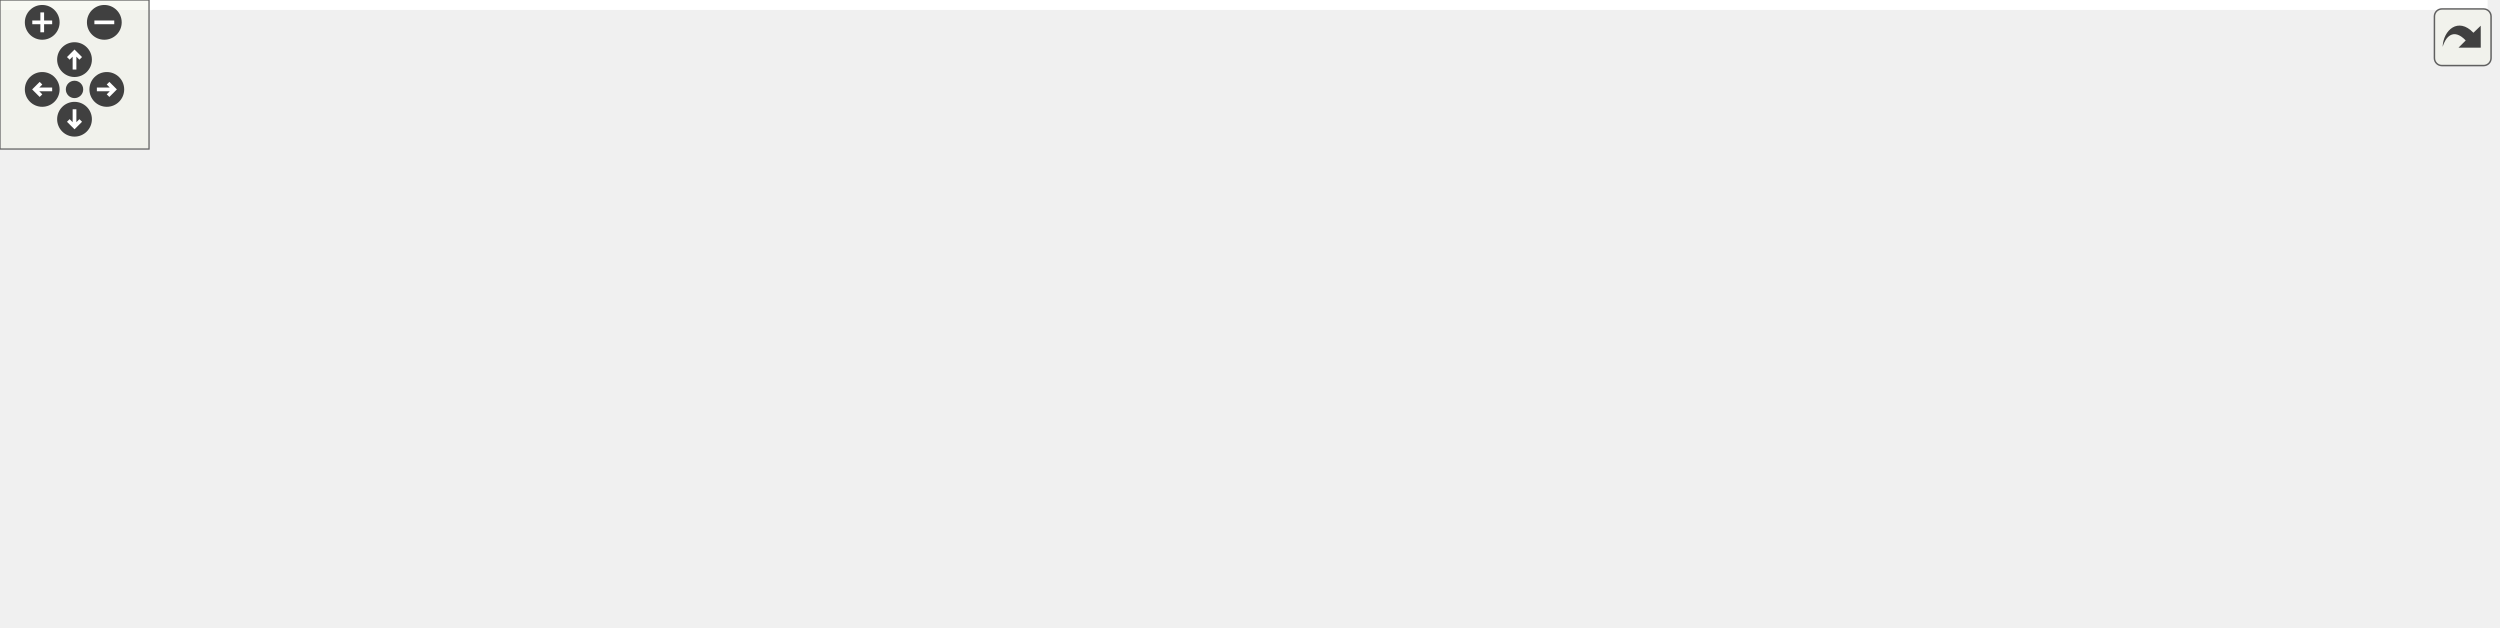
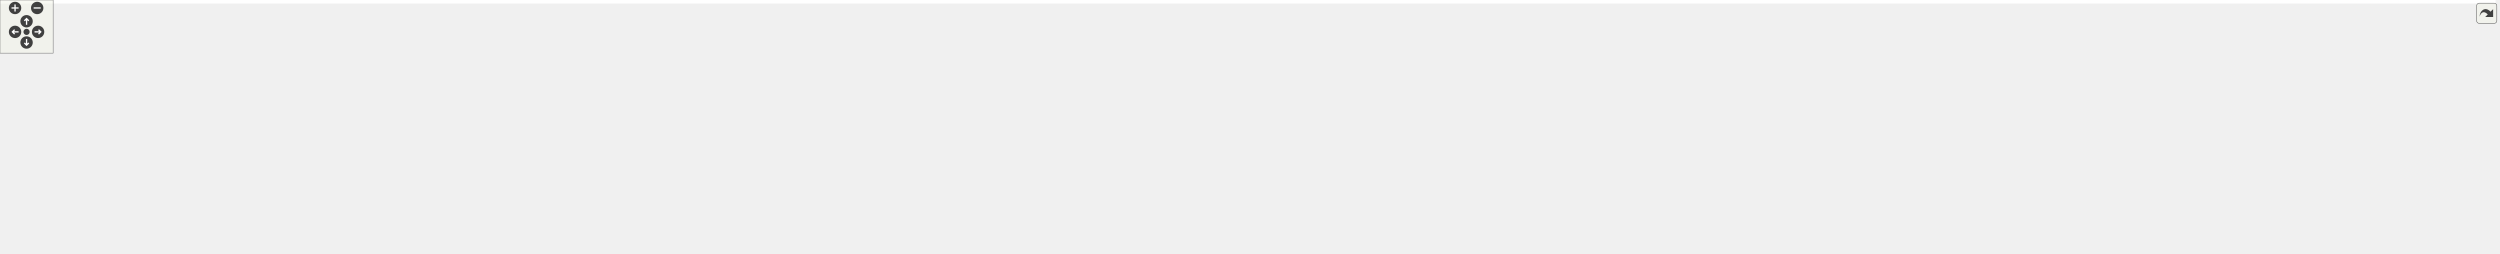
<svg xmlns="http://www.w3.org/2000/svg" xmlns:xlink="http://www.w3.org/1999/xlink" id="main" version="1.1" xml:space="preserve">
  <style type="text/css">
.edge:hover path { stroke: red; }
.edge:hover polygon { stroke: red; fill: red; }
</style>
  <defs>
    <circle id="rim" cx="0" cy="0" r="7" />
    <circle id="rim2" cx="0" cy="0" r="3.5" />
    <g id="zoomPlus">
      <use xlink:href="#rim" fill="#404040">
        <set attributeName="fill" to="#808080" begin="zoomplus.mouseover" end="zoomplus.mouseout" />
      </use>
      <path d="M-4,0h8M0,-4v8" fill="none" stroke="white" stroke-width="1.5" pointer-events="none" />
    </g>
    <g id="zoomMin">
      <use xlink:href="#rim" fill="#404040">
        <set attributeName="fill" to="#808080" begin="zoomminus.mouseover" end="zoomminus.mouseout" />
      </use>
      <path d="M-4,0h8" fill="none" stroke="white" stroke-width="1.5" pointer-events="none" />
    </g>
    <g id="dirArrow">
      <path fill="none" stroke="white" stroke-width="1.5" d="M0,-3.0v7 M-2.5,-0.5L0,-3.0L2.5,-0.5" />
    </g>
    <g id="resetDef">
      <use xlink:href="#rim2" fill="#404040">
        <set attributeName="fill" to="#808080" begin="reset.mouseover" end="reset.mouseout" />
      </use>
    </g>
  </defs>
  <svg id="graph" class="graph">
    <g id="viewport">
-       <polygon fill="white" stroke="transparent" points="-4,4 -4,-192 1001.5,-192 1001.5,4 -4,4" />
+       <polygon fill="white" stroke="transparent" points="-4,4 -4,-225 2818,-225 2818,4 -4,4" />
      <g id="node1" class="node">
        <g id="a_node1">
          <a xlink:title="Définition de la classe LoggerFactory.">
-             <polygon fill="#bfbfbf" stroke="black" points="318,-168.5 318,-187.5 503,-187.5 503,-168.5 318,-168.5" />
-             <text text-anchor="middle" x="410.5" y="-175.5" font-family="Helvetica,sans-Serif" font-size="10.00">src/common/log/LoggerFactory.hpp</text>
+             <polygon fill="#bfbfbf" stroke="black" points="642,-201.5 642,-220.5 827,-220.5 827,-201.5 642,-201.5" />
+             <text text-anchor="middle" x="734.5" y="-208.5" font-family="Helvetica,sans-Serif" font-size="10.00">src/common/log/LoggerFactory.hpp</text>
          </a>
        </g>
      </g>
      <g id="node2" class="node">
        <g id="a_node2">
+           <a xlink:href="TelemetryAppender_8hpp.html" target="_top" xlink:title="Définition de la classe TelemetryAppender.">
+             <polygon fill="white" stroke="black" points="0,-134.5 0,-164.5 143,-164.5 143,-134.5 0,-134.5" />
+             <text text-anchor="start" x="8" y="-152.5" font-family="Helvetica,sans-Serif" font-size="10.00">src/common/log/appender</text>
+             <text text-anchor="middle" x="71.5" y="-141.5" font-family="Helvetica,sans-Serif" font-size="10.00">/TelemetryAppender.hpp</text>
+           </a>
+         </g>
+       </g>
+       <g id="edge1" class="edge">
+         <path fill="none" stroke="midnightblue" d="M631.81,-205.26C515.09,-199.13 319.04,-186.59 151.5,-165 148.84,-164.66 146.13,-164.29 143.4,-163.89" />
+         <polygon fill="midnightblue" stroke="midnightblue" points="631.64,-208.75 641.81,-205.78 632.01,-201.76 631.64,-208.75" />
+       </g>
+       <g id="node4" class="node">
+         <g id="a_node4">
          <a xlink:href="LoggerFactory_8cpp.html" target="_top" xlink:title="Implémentation de la classe LoggerFactory.">
-             <polygon fill="white" stroke="black" points="0,-112.5 0,-131.5 185,-131.5 185,-112.5 0,-112.5" />
-             <text text-anchor="middle" x="92.5" y="-119.5" font-family="Helvetica,sans-Serif" font-size="10.00">src/common/log/LoggerFactory.cpp</text>
-           </a>
-         </g>
-       </g>
-       <g id="edge1" class="edge">
-         <path fill="none" stroke="midnightblue" d="M350.01,-166.73C289.91,-156.52 198.84,-141.06 142.65,-131.52" />
-         <polygon fill="midnightblue" stroke="midnightblue" points="349.67,-170.22 360.11,-168.44 350.84,-163.32 349.67,-170.22" />
+             <polygon fill="white" stroke="black" points="161,-140 161,-159 346,-159 346,-140 161,-140" />
+             <text text-anchor="middle" x="253.5" y="-147" font-family="Helvetica,sans-Serif" font-size="10.00">src/common/log/LoggerFactory.cpp</text>
+           </a>
+         </g>
+       </g>
+       <g id="edge3" class="edge">
+         <path fill="none" stroke="midnightblue" d="M647.5,-200.32C570.43,-191.59 454.89,-178.15 354.5,-165 340.45,-163.16 325.32,-161.05 311.15,-159.03" />
+         <polygon fill="midnightblue" stroke="midnightblue" points="647.32,-203.82 657.65,-201.46 648.1,-196.86 647.32,-203.82" />
+       </g>
+       <g id="node5" class="node">
+         <g id="a_node5">
+           <a xlink:href="SvgWriter_8cpp.html" target="_top" xlink:title="Implémentation de la classe SvgWriter.">
+             <polygon fill="white" stroke="black" points="364,-140 364,-159 529,-159 529,-140 364,-140" />
+             <text text-anchor="middle" x="446.5" y="-147" font-family="Helvetica,sans-Serif" font-size="10.00">src/common/log/SvgWriter.cpp</text>
+           </a>
+         </g>
+       </g>
+       <g id="edge4" class="edge">
+         <path fill="none" stroke="midnightblue" d="M683.2,-199.4C627.37,-187.87 539.19,-169.65 487.69,-159.01" />
+         <polygon fill="midnightblue" stroke="midnightblue" points="682.74,-202.88 693.24,-201.48 684.15,-196.02 682.74,-202.88" />
+       </g>
+       <g id="node6" class="node">
+         <g id="a_node6">
+           <a xlink:href="FileAppenderTest_8cpp.html" target="_top" xlink:title="Implémentation des tests de la classe logs::FileAppender.">
+             <polygon fill="white" stroke="black" points="530.5,-0.5 530.5,-30.5 678.5,-30.5 678.5,-0.5 530.5,-0.5" />
+             <text text-anchor="start" x="538.5" y="-18.5" font-family="Helvetica,sans-Serif" font-size="10.00">test/common/FileAppender</text>
+             <text text-anchor="middle" x="604.5" y="-7.5" font-family="Helvetica,sans-Serif" font-size="10.00">Test.cpp</text>
+           </a>
+         </g>
+       </g>
+       <g id="edge5" class="edge">
+         <path fill="none" stroke="midnightblue" d="M669.31,-199.55C631.07,-191.95 588.06,-180.31 576.5,-165 545.68,-124.17 578.06,-59.38 595.24,-30.82" />
+         <polygon fill="midnightblue" stroke="midnightblue" points="668.94,-203.05 679.42,-201.5 670.26,-196.17 668.94,-203.05" />
+       </g>
+       <g id="node7" class="node">
+         <g id="a_node7">
+           <a xlink:href="LoggerInitialize_8cpp.html" target="_top" xlink:title="Initialisation du système de Log pour les tests unitaires.">
+             <polygon fill="white" stroke="black" points="586,-140 586,-159 765,-159 765,-140 586,-140" />
+             <text text-anchor="middle" x="675.5" y="-147" font-family="Helvetica,sans-Serif" font-size="10.00">test/common/LoggerInitialize.cpp</text>
+           </a>
+         </g>
+       </g>
+       <g id="edge6" class="edge">
+         <path fill="none" stroke="midnightblue" d="M718.96,-194.32C707.75,-183.02 693.04,-168.19 683.94,-159.01" />
+         <polygon fill="midnightblue" stroke="midnightblue" points="716.52,-196.84 726.05,-201.48 721.49,-191.91 716.52,-196.84" />
+       </g>
+       <g id="node8" class="node">
+         <g id="a_node8">
+           <a xlink:href="LoggerTest_8cpp.html" target="_top" xlink:title="Implémentation des tests de la classe logs::Logger.">
+             <polygon fill="white" stroke="black" points="884,-6 884,-25 1041,-25 1041,-6 884,-6" />
+             <text text-anchor="middle" x="962.5" y="-13" font-family="Helvetica,sans-Serif" font-size="10.00">test/common/LoggerTest.cpp</text>
+           </a>
+         </g>
+       </g>
+       <g id="edge7" class="edge">
+         <path fill="none" stroke="midnightblue" d="M750.46,-193.94C758.06,-185.74 766.91,-175.33 773.5,-165 799.19,-124.75 782.31,-99.26 817.5,-67 841.96,-44.57 876.93,-32.02 906.39,-25.03" />
+         <polygon fill="midnightblue" stroke="midnightblue" points="747.79,-191.67 743.41,-201.32 752.85,-196.51 747.79,-191.67" />
+       </g>
+       <g id="node9" class="node">
+         <g id="a_node9">
+           <a xlink:href="SvgAppenderTest_8cpp.html" target="_top" xlink:title="Implémentation des tests de la classe logs::SvgAppender.">
+             <polygon fill="white" stroke="black" points="1153.5,-6 1153.5,-25 1341.5,-25 1341.5,-6 1153.5,-6" />
+             <text text-anchor="middle" x="1247.5" y="-13" font-family="Helvetica,sans-Serif" font-size="10.00">test/common/SvgAppenderTest.cpp</text>
+           </a>
+         </g>
+       </g>
+       <g id="edge8" class="edge">
+         <path fill="none" stroke="midnightblue" d="M757.76,-195.85C769.7,-187.81 783.93,-176.98 794.5,-165 827.7,-127.39 808.79,-94.87 850.5,-67 875.2,-50.5 1044.03,-33.51 1153.43,-24.05" />
+         <polygon fill="midnightblue" stroke="midnightblue" points="755.65,-193.04 749.16,-201.42 759.46,-198.92 755.65,-193.04" />
+       </g>
+       <g id="node10" class="node">
+         <g id="a_node10">
+           <a xlink:href="UnitTest_8cpp.html" target="_top" xlink:title="Implémentation de la classe DevUnitTest.">
+             <polygon fill="white" stroke="black" points="860,-73 860,-92 985,-92 985,-73 860,-73" />
+             <text text-anchor="middle" x="922.5" y="-80" font-family="Helvetica,sans-Serif" font-size="10.00">test/suite/UnitTest.cpp</text>
+           </a>
+         </g>
+       </g>
+       <g id="edge9" class="edge">
+         <path fill="none" stroke="midnightblue" d="M775.16,-198.21C797.13,-190.72 824.06,-179.65 845.5,-165 876.36,-143.91 904.24,-108.61 916.25,-92.28" />
+         <polygon fill="midnightblue" stroke="midnightblue" points="773.86,-194.95 765.45,-201.4 776.04,-201.6 773.86,-194.95" />
+       </g>
+       <g id="node11" class="node">
+         <g id="a_node11">
+           <a xlink:href="UnitTest_8hpp.html" target="_top" xlink:title="Définition de la classe DevUnitTest.">
+             <polygon fill="white" stroke="black" points="1659.5,-140 1659.5,-159 1785.5,-159 1785.5,-140 1659.5,-140" />
+             <text text-anchor="middle" x="1722.5" y="-147" font-family="Helvetica,sans-Serif" font-size="10.00">test/suite/UnitTest.hpp</text>
+           </a>
+         </g>
+       </g>
+       <g id="edge10" class="edge">
+         <path fill="none" stroke="midnightblue" d="M837.13,-203.82C1041.3,-191.52 1493.01,-164.32 1659.38,-154.3" />
+         <polygon fill="midnightblue" stroke="midnightblue" points="836.78,-200.33 827,-204.43 837.2,-207.32 836.78,-200.33" />
+       </g>
+       <g id="node28" class="node">
+         <g id="a_node28">
+           <a xlink:href="UnitTestSuite_8hpp.html" target="_top" xlink:title="Définition de la classe UnitTestSuite.">
+             <polygon fill="white" stroke="black" points="2663,-73 2663,-92 2814,-92 2814,-73 2663,-73" />
+             <text text-anchor="middle" x="2738.5" y="-80" font-family="Helvetica,sans-Serif" font-size="10.00">test/suite/UnitTestSuite.hpp</text>
+           </a>
+         </g>
+       </g>
+       <g id="edge42" class="edge">
+         <path fill="none" stroke="midnightblue" d="M837.26,-208.7C1125.09,-204.06 1963.29,-183.61 2653.5,-98 2666.42,-96.4 2680.38,-94.21 2693.18,-92.02" />
+         <polygon fill="midnightblue" stroke="midnightblue" points="837.2,-205.2 827.26,-208.86 837.31,-212.2 837.2,-205.2" />
      </g>
      <g id="node3" class="node">
        <g id="a_node3">
-           <a xlink:href="LoggerInitialize_8cpp.html" target="_top" xlink:title="Initialisation du système de Log pour les tests unitaires.">
-             <polygon fill="white" stroke="black" points="203,-112.5 203,-131.5 382,-131.5 382,-112.5 203,-112.5" />
-             <text text-anchor="middle" x="292.5" y="-119.5" font-family="Helvetica,sans-Serif" font-size="10.00">test/common/LoggerInitialize.cpp</text>
+           <a xlink:href="TelemetryAppender_8cpp.html" target="_top" xlink:title="Implémentation de la classe TelemetryAppender.">
+             <polygon fill="white" stroke="black" points="0,-67.5 0,-97.5 143,-97.5 143,-67.5 0,-67.5" />
+             <text text-anchor="start" x="8" y="-85.5" font-family="Helvetica,sans-Serif" font-size="10.00">src/common/log/appender</text>
+             <text text-anchor="middle" x="71.5" y="-74.5" font-family="Helvetica,sans-Serif" font-size="10.00">/TelemetryAppender.cpp</text>
          </a>
        </g>
      </g>
      <g id="edge2" class="edge">
-         <path fill="none" stroke="midnightblue" d="M382.6,-164.23C360.53,-154.13 330.32,-140.31 311.11,-131.52" />
-         <polygon fill="midnightblue" stroke="midnightblue" points="381.25,-167.46 391.8,-168.44 384.17,-161.1 381.25,-167.46" />
-       </g>
-       <g id="node4" class="node">
-         <g id="a_node4">
-           <a xlink:href="UnitTest_8cpp.html" target="_top" xlink:title="Implémentation de la classe DevUnitTest.">
-             <polygon fill="white" stroke="black" points="74,-56.5 74,-75.5 199,-75.5 199,-56.5 74,-56.5" />
-             <text text-anchor="middle" x="136.5" y="-63.5" font-family="Helvetica,sans-Serif" font-size="10.00">test/suite/UnitTest.cpp</text>
-           </a>
-         </g>
-       </g>
-       <g id="edge3" class="edge">
-         <path fill="none" stroke="midnightblue" d="M409.82,-158.3C408.25,-143.55 403.61,-123.59 390.5,-112 383.12,-105.48 265.83,-86.65 193.25,-75.53" />
-         <polygon fill="midnightblue" stroke="midnightblue" points="406.34,-158.61 410.52,-168.34 413.32,-158.12 406.34,-158.61" />
-       </g>
-       <g id="node5" class="node">
-         <g id="a_node5">
-           <a xlink:href="UnitTest_8hpp.html" target="_top" xlink:title="Définition de la classe DevUnitTest.">
-             <polygon fill="white" stroke="black" points="438.5,-112.5 438.5,-131.5 564.5,-131.5 564.5,-112.5 438.5,-112.5" />
-             <text text-anchor="middle" x="501.5" y="-119.5" font-family="Helvetica,sans-Serif" font-size="10.00">test/suite/UnitTest.hpp</text>
-           </a>
-         </g>
-       </g>
-       <g id="edge4" class="edge">
-         <path fill="none" stroke="midnightblue" d="M433.79,-163.18C450.54,-153.24 472.6,-140.15 486.92,-131.65" />
-         <polygon fill="midnightblue" stroke="midnightblue" points="431.93,-160.21 425.12,-168.32 435.51,-166.23 431.93,-160.21" />
+         <path fill="none" stroke="midnightblue" d="M71.5,-124.11C71.5,-115.15 71.5,-105.32 71.5,-97.58" />
+         <polygon fill="midnightblue" stroke="midnightblue" points="68,-124.4 71.5,-134.4 75,-124.4 68,-124.4" />
+       </g>
+       <g id="edge38" class="edge">
+         <path fill="none" stroke="midnightblue" d="M1649.05,-146.55C1517.36,-142.35 1232.57,-130.09 994.5,-98 983.25,-96.48 971.12,-94.27 960.09,-92.03" />
+         <polygon fill="midnightblue" stroke="midnightblue" points="1649.31,-150.06 1659.41,-146.87 1649.53,-143.06 1649.31,-150.06" />
+       </g>
+       <g id="node12" class="node">
+         <g id="a_node12">
+           <a xlink:href="ChronometerTest_8hpp.html" target="_top" xlink:title="Définition de la classe ChronometerTest.">
+             <polygon fill="white" stroke="black" points="2096.5,-73 2096.5,-92 2284.5,-92 2284.5,-73 2096.5,-73" />
+             <text text-anchor="middle" x="2190.5" y="-80" font-family="Helvetica,sans-Serif" font-size="10.00">test/common/ChronometerTest.hpp</text>
+           </a>
+         </g>
+       </g>
+       <g id="edge11" class="edge">
+         <path fill="none" stroke="midnightblue" d="M1794.6,-138.58C1868.23,-128.43 1985.84,-112.19 2087.5,-98 2101.27,-96.08 2116.08,-94 2130.05,-92.03" />
+         <polygon fill="midnightblue" stroke="midnightblue" points="1793.93,-135.13 1784.51,-139.97 1794.89,-142.07 1793.93,-135.13" />
+       </g>
+       <g id="node15" class="node">
+         <g id="a_node15">
+           <a xlink:href="ExceptionTest_8hpp.html" target="_top" xlink:title="Définition de la classe ExceptionTest.">
+             <polygon fill="white" stroke="black" points="2303,-73 2303,-92 2476,-92 2476,-73 2303,-73" />
+             <text text-anchor="middle" x="2389.5" y="-80" font-family="Helvetica,sans-Serif" font-size="10.00">test/common/ExceptionTest.hpp</text>
+           </a>
+         </g>
+       </g>
+       <g id="edge14" class="edge">
+         <path fill="none" stroke="midnightblue" d="M1795.79,-143.47C1904.6,-135.68 2115.21,-119.33 2293.5,-98 2307.56,-96.32 2322.73,-94.18 2336.76,-92.06" />
+         <polygon fill="midnightblue" stroke="midnightblue" points="1795.31,-140 1785.58,-144.2 1795.8,-146.98 1795.31,-140" />
+       </g>
+       <g id="node17" class="node">
+         <g id="a_node17">
+           <a xlink:href="FileAppenderTest_8hpp.html" target="_top" xlink:title="Définition de la classe FileAppenderTest.">
+             <polygon fill="white" stroke="black" points="1003.5,-67.5 1003.5,-97.5 1151.5,-97.5 1151.5,-67.5 1003.5,-67.5" />
+             <text text-anchor="start" x="1011.5" y="-85.5" font-family="Helvetica,sans-Serif" font-size="10.00">test/common/FileAppender</text>
+             <text text-anchor="middle" x="1077.5" y="-74.5" font-family="Helvetica,sans-Serif" font-size="10.00">Test.hpp</text>
+           </a>
+         </g>
+       </g>
+       <g id="edge17" class="edge">
+         <path fill="none" stroke="midnightblue" d="M1649,-143.86C1541.46,-136.62 1335.03,-121.05 1160.5,-98 1157.6,-97.62 1154.65,-97.21 1151.66,-96.77" />
+         <polygon fill="midnightblue" stroke="midnightblue" points="1648.89,-147.36 1659.1,-144.53 1649.35,-140.37 1648.89,-147.36" />
+       </g>
+       <g id="node18" class="node">
+         <g id="a_node18">
+           <a xlink:href="LevelTest_8hpp.html" target="_top" xlink:title="Définition de la classe LevelTest.">
+             <polygon fill="white" stroke="black" points="2494,-73 2494,-92 2645,-92 2645,-73 2494,-73" />
+             <text text-anchor="middle" x="2569.5" y="-80" font-family="Helvetica,sans-Serif" font-size="10.00">test/common/LevelTest.hpp</text>
+           </a>
+         </g>
+       </g>
+       <g id="edge20" class="edge">
+         <path fill="none" stroke="midnightblue" d="M1796.24,-146.13C1932.55,-141.2 2232.99,-127.71 2484.5,-98 2497.58,-96.45 2511.72,-94.26 2524.63,-92.04" />
+         <polygon fill="midnightblue" stroke="midnightblue" points="1795.79,-142.65 1785.92,-146.5 1796.04,-149.64 1795.79,-142.65" />
+       </g>
+       <g id="node20" class="node">
+         <g id="a_node20">
+           <a xlink:href="LoggerTest_8hpp.html" target="_top" xlink:title="Définition de la classe LoggerTest.">
+             <polygon fill="white" stroke="black" points="1169.5,-73 1169.5,-92 1327.5,-92 1327.5,-73 1169.5,-73" />
+             <text text-anchor="middle" x="1248.5" y="-80" font-family="Helvetica,sans-Serif" font-size="10.00">test/common/LoggerTest.hpp</text>
+           </a>
+         </g>
+       </g>
+       <g id="edge23" class="edge">
+         <path fill="none" stroke="midnightblue" d="M1649.06,-139.63C1571.32,-130.07 1445.12,-114.05 1336.5,-98 1324.25,-96.19 1311.06,-94.09 1298.71,-92.07" />
+         <polygon fill="midnightblue" stroke="midnightblue" points="1648.87,-143.13 1659.23,-140.88 1649.73,-136.18 1648.87,-143.13" />
+       </g>
+       <g id="node21" class="node">
+         <g id="a_node21">
+           <a xlink:href="MutexTest_8hpp.html" target="_top" xlink:title="Définition de la classe MutexTest.">
+             <polygon fill="white" stroke="black" points="1553,-73 1553,-92 1708,-92 1708,-73 1553,-73" />
+             <text text-anchor="middle" x="1630.5" y="-80" font-family="Helvetica,sans-Serif" font-size="10.00">test/common/MutexTest.hpp</text>
+           </a>
+         </g>
+       </g>
+       <g id="edge26" class="edge">
+         <path fill="none" stroke="midnightblue" d="M1701.86,-133.92C1683.68,-121.07 1657.79,-102.78 1642.71,-92.13" />
+         <polygon fill="midnightblue" stroke="midnightblue" points="1699.91,-136.82 1710.09,-139.73 1703.94,-131.1 1699.91,-136.82" />
+       </g>
+       <g id="node23" class="node">
+         <g id="a_node23">
+           <a xlink:href="PointerListTest_8hpp.html" target="_top" xlink:title="Définition de la classe PointerListTest.">
+             <polygon fill="white" stroke="black" points="1726.5,-73 1726.5,-92 1902.5,-92 1902.5,-73 1726.5,-73" />
+             <text text-anchor="middle" x="1814.5" y="-80" font-family="Helvetica,sans-Serif" font-size="10.00">test/common/PointerListTest.hpp</text>
+           </a>
+         </g>
+       </g>
+       <g id="edge29" class="edge">
+         <path fill="none" stroke="midnightblue" d="M1743.14,-133.92C1761.32,-121.07 1787.21,-102.78 1802.29,-92.13" />
+         <polygon fill="midnightblue" stroke="midnightblue" points="1741.06,-131.1 1734.91,-139.73 1745.09,-136.82 1741.06,-131.1" />
+       </g>
+       <g id="node25" class="node">
+         <g id="a_node25">
+           <a xlink:href="SvgAppenderTest_8hpp.html" target="_top" xlink:title="Définition de la classe SvgAppenderTest.">
+             <polygon fill="white" stroke="black" points="1346,-73 1346,-92 1535,-92 1535,-73 1346,-73" />
+             <text text-anchor="middle" x="1440.5" y="-80" font-family="Helvetica,sans-Serif" font-size="10.00">test/common/SvgAppenderTest.hpp</text>
+           </a>
+         </g>
+       </g>
+       <g id="edge32" class="edge">
+         <path fill="none" stroke="midnightblue" d="M1675.4,-137.64C1619.84,-124.84 1528.61,-103.81 1477.74,-92.08" />
+         <polygon fill="midnightblue" stroke="midnightblue" points="1674.81,-141.1 1685.34,-139.94 1676.39,-134.28 1674.81,-141.1" />
+       </g>
+       <g id="node26" class="node">
+         <g id="a_node26">
+           <a xlink:href="ThreadTest_8hpp.html" target="_top" xlink:title="Définition de la classe ThreadTest.">
+             <polygon fill="white" stroke="black" points="1920.5,-73 1920.5,-92 2078.5,-92 2078.5,-73 1920.5,-73" />
+             <text text-anchor="middle" x="1999.5" y="-80" font-family="Helvetica,sans-Serif" font-size="10.00">test/common/ThreadTest.hpp</text>
+           </a>
+         </g>
+       </g>
+       <g id="edge35" class="edge">
+         <path fill="none" stroke="midnightblue" d="M1768.76,-137.64C1823.34,-124.84 1912.95,-103.81 1962.92,-92.08" />
+         <polygon fill="midnightblue" stroke="midnightblue" points="1767.93,-134.24 1759,-139.94 1769.53,-141.06 1767.93,-134.24" />
+       </g>
+       <g id="edge39" class="edge">
+         <path fill="none" stroke="midnightblue" d="M1795.68,-147.38C1953.09,-144.36 2335.34,-133.65 2653.5,-98 2666.74,-96.52 2681.05,-94.31 2694.08,-92.07" />
+         <polygon fill="midnightblue" stroke="midnightblue" points="1795.58,-143.88 1785.64,-147.57 1795.71,-150.88 1795.58,-143.88" />
      </g>
      <g id="node13" class="node">
        <g id="a_node13">
-           <a xlink:href="UnitTestSuite_8hpp.html" target="_top" xlink:title="Définition de la classe UnitTestSuite.">
-             <polygon fill="white" stroke="black" points="774,-56.5 774,-75.5 925,-75.5 925,-56.5 774,-56.5" />
-             <text text-anchor="middle" x="849.5" y="-63.5" font-family="Helvetica,sans-Serif" font-size="10.00">test/suite/UnitTestSuite.hpp</text>
-           </a>
-         </g>
-       </g>
-       <g id="edge18" class="edge">
-         <path fill="none" stroke="midnightblue" d="M454.47,-165.98C542.07,-144.03 736.69,-95.27 815.44,-75.53" />
-         <polygon fill="midnightblue" stroke="midnightblue" points="453.43,-162.63 444.58,-168.46 455.13,-169.42 453.43,-162.63" />
-       </g>
-       <g id="edge14" class="edge">
-         <path fill="none" stroke="midnightblue" d="M433.77,-110.98C364.82,-100.78 259.09,-85.14 194.06,-75.52" />
-         <polygon fill="midnightblue" stroke="midnightblue" points="433.26,-114.44 443.66,-112.44 434.28,-107.52 433.26,-114.44" />
-       </g>
-       <g id="node6" class="node">
-         <g id="a_node6">
-           <a xlink:href="ChronometerTest_8hpp.html" target="_top" xlink:title="Définition de la classe ChronometerTest.">
-             <polygon fill="white" stroke="black" points="217.5,-56.5 217.5,-75.5 405.5,-75.5 405.5,-56.5 217.5,-56.5" />
-             <text text-anchor="middle" x="311.5" y="-63.5" font-family="Helvetica,sans-Serif" font-size="10.00">test/common/ChronometerTest.hpp</text>
-           </a>
-         </g>
-       </g>
-       <g id="edge5" class="edge">
-         <path fill="none" stroke="midnightblue" d="M461.74,-109.7C425.88,-99.51 373.93,-84.74 341.47,-75.52" />
-         <polygon fill="midnightblue" stroke="midnightblue" points="460.82,-113.08 471.39,-112.44 462.73,-106.34 460.82,-113.08" />
-       </g>
-       <g id="node9" class="node">
-         <g id="a_node9">
-           <a xlink:href="MutexTest_8hpp.html" target="_top" xlink:title="Définition de la classe MutexTest.">
-             <polygon fill="white" stroke="black" points="424,-56.5 424,-75.5 579,-75.5 579,-56.5 424,-56.5" />
-             <text text-anchor="middle" x="501.5" y="-63.5" font-family="Helvetica,sans-Serif" font-size="10.00">test/common/MutexTest.hpp</text>
-           </a>
-         </g>
-       </g>
-       <g id="edge8" class="edge">
-         <path fill="none" stroke="midnightblue" d="M501.5,-101.8C501.5,-92.91 501.5,-82.78 501.5,-75.75" />
-         <polygon fill="midnightblue" stroke="midnightblue" points="498,-102.08 501.5,-112.08 505,-102.08 498,-102.08" />
-       </g>
-       <g id="node11" class="node">
-         <g id="a_node11">
-           <a xlink:href="ThreadTest_8hpp.html" target="_top" xlink:title="Définition de la classe ThreadTest.">
-             <polygon fill="white" stroke="black" points="597.5,-56.5 597.5,-75.5 755.5,-75.5 755.5,-56.5 597.5,-56.5" />
-             <text text-anchor="middle" x="676.5" y="-63.5" font-family="Helvetica,sans-Serif" font-size="10.00">test/common/ThreadTest.hpp</text>
-           </a>
-         </g>
-       </g>
-       <g id="edge11" class="edge">
-         <path fill="none" stroke="midnightblue" d="M538.97,-109.44C571.97,-99.26 619.26,-84.66 648.9,-75.52" />
-         <polygon fill="midnightblue" stroke="midnightblue" points="537.75,-106.15 529.23,-112.44 539.82,-112.84 537.75,-106.15" />
-       </g>
-       <g id="edge15" class="edge">
-         <path fill="none" stroke="midnightblue" d="M566.89,-110.85C632.64,-100.65 732.87,-85.1 794.62,-75.52" />
-         <polygon fill="midnightblue" stroke="midnightblue" points="565.99,-107.45 556.64,-112.44 567.06,-114.37 565.99,-107.45" />
-       </g>
-       <g id="node7" class="node">
-         <g id="a_node7">
          <a xlink:href="ChronometerTest_8cpp.html" target="_top" xlink:title="Implémentation des tests de la classe utils::Chronometer.">
-             <polygon fill="white" stroke="black" points="145.5,-0.5 145.5,-19.5 333.5,-19.5 333.5,-0.5 145.5,-0.5" />
-             <text text-anchor="middle" x="239.5" y="-7.5" font-family="Helvetica,sans-Serif" font-size="10.00">test/common/ChronometerTest.cpp</text>
-           </a>
-         </g>
-       </g>
-       <g id="edge6" class="edge">
-         <path fill="none" stroke="midnightblue" d="M291.63,-50.1C278.68,-40.38 262.2,-28.03 251.28,-19.83" />
-         <polygon fill="midnightblue" stroke="midnightblue" points="289.83,-53.12 299.93,-56.32 294.03,-47.52 289.83,-53.12" />
-       </g>
-       <g id="node8" class="node">
-         <g id="a_node8">
-           <a xlink:href="Main_8cpp.html" target="_top" xlink:title="Point d'entrée des tests unitaires common.">
-             <polygon fill="white" stroke="black" points="525.5,-0.5 525.5,-19.5 653.5,-19.5 653.5,-0.5 525.5,-0.5" />
-             <text text-anchor="middle" x="589.5" y="-7.5" font-family="Helvetica,sans-Serif" font-size="10.00">test/common/Main.cpp</text>
-           </a>
-         </g>
-       </g>
-       <g id="edge7" class="edge">
-         <path fill="none" stroke="midnightblue" d="M365.69,-54.47C418.23,-44.27 496.94,-28.98 545.66,-19.52" />
-         <polygon fill="midnightblue" stroke="midnightblue" points="364.7,-51.1 355.55,-56.44 366.03,-57.97 364.7,-51.1" />
-       </g>
-       <g id="edge9" class="edge">
-         <path fill="none" stroke="midnightblue" d="M524.48,-50.9C540.61,-41 561.68,-28.07 575.4,-19.65" />
-         <polygon fill="midnightblue" stroke="midnightblue" points="522.33,-48.11 515.64,-56.32 525.99,-54.08 522.33,-48.11" />
-       </g>
-       <g id="node10" class="node">
-         <g id="a_node10">
-           <a xlink:href="MutexTest_8cpp.html" target="_top" xlink:title="Implémentation des tests de la classe utils::Mutex.">
-             <polygon fill="white" stroke="black" points="352,-0.5 352,-19.5 507,-19.5 507,-0.5 352,-0.5" />
-             <text text-anchor="middle" x="429.5" y="-7.5" font-family="Helvetica,sans-Serif" font-size="10.00">test/common/MutexTest.cpp</text>
-           </a>
-         </g>
-       </g>
-       <g id="edge10" class="edge">
-         <path fill="none" stroke="midnightblue" d="M481.63,-50.1C468.68,-40.38 452.2,-28.03 441.28,-19.83" />
-         <polygon fill="midnightblue" stroke="midnightblue" points="479.83,-53.12 489.93,-56.32 484.03,-47.52 479.83,-53.12" />
+             <polygon fill="white" stroke="black" points="2096.5,-6 2096.5,-25 2284.5,-25 2284.5,-6 2096.5,-6" />
+             <text text-anchor="middle" x="2190.5" y="-13" font-family="Helvetica,sans-Serif" font-size="10.00">test/common/ChronometerTest.cpp</text>
+           </a>
+         </g>
      </g>
      <g id="edge12" class="edge">
-         <path fill="none" stroke="midnightblue" d="M653.78,-50.9C637.83,-41 617,-28.07 603.44,-19.65" />
-         <polygon fill="midnightblue" stroke="midnightblue" points="652.18,-54.02 662.52,-56.32 655.87,-48.08 652.18,-54.02" />
-       </g>
-       <g id="node12" class="node">
-         <g id="a_node12">
-           <a xlink:href="ThreadTest_8cpp.html" target="_top" xlink:title="Implémentation des tests de la classe utils::Thread.">
-             <polygon fill="white" stroke="black" points="671.5,-0.5 671.5,-19.5 829.5,-19.5 829.5,-0.5 671.5,-0.5" />
-             <text text-anchor="middle" x="750.5" y="-7.5" font-family="Helvetica,sans-Serif" font-size="10.00">test/common/ThreadTest.cpp</text>
-           </a>
-         </g>
-       </g>
-       <g id="edge13" class="edge">
-         <path fill="none" stroke="midnightblue" d="M696.53,-50.38C709.91,-40.62 727.06,-28.11 738.39,-19.83" />
-         <polygon fill="midnightblue" stroke="midnightblue" points="694.4,-47.6 688.39,-56.32 698.53,-53.26 694.4,-47.6" />
-       </g>
-       <g id="edge16" class="edge">
-         <path fill="none" stroke="midnightblue" d="M798.51,-54.41C749.37,-44.2 675.97,-28.96 630.51,-19.52" />
-         <polygon fill="midnightblue" stroke="midnightblue" points="797.8,-57.84 808.3,-56.44 799.22,-50.98 797.8,-57.84" />
+         <path fill="none" stroke="midnightblue" d="M2190.5,-62.54C2190.5,-50.17 2190.5,-34.62 2190.5,-25.13" />
+         <polygon fill="midnightblue" stroke="midnightblue" points="2187,-62.73 2190.5,-72.73 2194,-62.73 2187,-62.73" />
      </g>
      <g id="node14" class="node">
        <g id="a_node14">
+           <a xlink:href="Main_8cpp.html" target="_top" xlink:title="Point d'entrée des tests unitaires common.">
+             <polygon fill="white" stroke="black" points="1774.5,-6 1774.5,-25 1902.5,-25 1902.5,-6 1774.5,-6" />
+             <text text-anchor="middle" x="1838.5" y="-13" font-family="Helvetica,sans-Serif" font-size="10.00">test/common/Main.cpp</text>
+           </a>
+         </g>
+       </g>
+       <g id="edge13" class="edge">
+         <path fill="none" stroke="midnightblue" d="M2131.89,-71.19C2075.4,-61.18 1987.53,-45.43 1911.5,-31 1901.6,-29.12 1890.95,-27.04 1880.94,-25.06" />
+         <polygon fill="midnightblue" stroke="midnightblue" points="2131.61,-74.7 2142.07,-72.99 2132.83,-67.8 2131.61,-74.7" />
+       </g>
+       <g id="edge16" class="edge">
+         <path fill="none" stroke="midnightblue" d="M2326.73,-71.5C2315.67,-69.89 2304.26,-68.32 2293.5,-67 2124.24,-46.26 2080.24,-55.64 1911.5,-31 1900.5,-29.39 1888.66,-27.23 1877.77,-25.07" />
+         <polygon fill="midnightblue" stroke="midnightblue" points="2326.35,-74.99 2336.76,-72.99 2327.38,-68.06 2326.35,-74.99" />
+       </g>
+       <g id="node16" class="node">
+         <g id="a_node16">
+           <a xlink:href="ExceptionTest_8cpp.html" target="_top" xlink:title="Implémentation des tests de la classe logs::Exception.">
+             <polygon fill="white" stroke="black" points="2303.5,-6 2303.5,-25 2475.5,-25 2475.5,-6 2303.5,-6" />
+             <text text-anchor="middle" x="2389.5" y="-13" font-family="Helvetica,sans-Serif" font-size="10.00">test/common/ExceptionTest.cpp</text>
+           </a>
+         </g>
+       </g>
+       <g id="edge15" class="edge">
+         <path fill="none" stroke="midnightblue" d="M2389.5,-62.54C2389.5,-50.17 2389.5,-34.62 2389.5,-25.13" />
+         <polygon fill="midnightblue" stroke="midnightblue" points="2386,-62.73 2389.5,-72.73 2393,-62.73 2386,-62.73" />
+       </g>
+       <g id="edge18" class="edge">
+         <path fill="none" stroke="midnightblue" d="M993.19,-67C877.09,-49.59 755,-34.35 678.84,-25.21" />
+         <polygon fill="midnightblue" stroke="midnightblue" points="992.91,-70.49 1003.32,-68.52 993.96,-63.57 992.91,-70.49" />
+       </g>
+       <g id="edge19" class="edge">
+         <path fill="none" stroke="midnightblue" d="M1161.68,-66.96C1429.79,-36.48 1501.59,-64.9 1765.5,-31 1777.03,-29.52 1789.48,-27.29 1800.77,-25.01" />
+         <polygon fill="midnightblue" stroke="midnightblue" points="1161.18,-63.49 1151.65,-68.12 1161.99,-70.45 1161.18,-63.49" />
+       </g>
+       <g id="edge22" class="edge">
+         <path fill="none" stroke="midnightblue" d="M2514.75,-71.28C2504.72,-69.66 2494.31,-68.14 2484.5,-67 2231.04,-37.5 2164.54,-63.93 1911.5,-31 1900.1,-29.52 1887.8,-27.31 1876.61,-25.07" />
+         <polygon fill="midnightblue" stroke="midnightblue" points="2514.19,-74.74 2524.63,-72.93 2515.35,-67.83 2514.19,-74.74" />
+       </g>
+       <g id="node19" class="node">
+         <g id="a_node19">
+           <a xlink:href="LevelTest_8cpp.html" target="_top" xlink:title="Implémentation des tests de la classe logs::Level.">
+             <polygon fill="white" stroke="black" points="2494.5,-6 2494.5,-25 2644.5,-25 2644.5,-6 2494.5,-6" />
+             <text text-anchor="middle" x="2569.5" y="-13" font-family="Helvetica,sans-Serif" font-size="10.00">test/common/LevelTest.cpp</text>
+           </a>
+         </g>
+       </g>
+       <g id="edge21" class="edge">
+         <path fill="none" stroke="midnightblue" d="M2569.5,-62.54C2569.5,-50.17 2569.5,-34.62 2569.5,-25.13" />
+         <polygon fill="midnightblue" stroke="midnightblue" points="2566,-62.73 2569.5,-72.73 2573,-62.73 2566,-62.73" />
+       </g>
+       <g id="edge24" class="edge">
+         <path fill="none" stroke="midnightblue" d="M1200.73,-70.64C1144.38,-57.84 1051.86,-36.81 1000.27,-25.08" />
+         <polygon fill="midnightblue" stroke="midnightblue" points="1200.29,-74.13 1210.82,-72.94 1201.84,-67.31 1200.29,-74.13" />
+       </g>
+       <g id="edge25" class="edge">
+         <path fill="none" stroke="midnightblue" d="M1305.92,-71.36C1316.09,-69.76 1326.59,-68.23 1336.5,-67 1526.38,-43.43 1576.03,-57.68 1765.5,-31 1776.63,-29.43 1788.63,-27.26 1799.62,-25.06" />
+         <polygon fill="midnightblue" stroke="midnightblue" points="1305.21,-67.93 1295.9,-72.98 1306.33,-74.84 1305.21,-67.93" />
+       </g>
+       <g id="edge27" class="edge">
+         <path fill="none" stroke="midnightblue" d="M1667.79,-69.85C1708.99,-56.97 1774.35,-36.55 1811.1,-25.06" />
+         <polygon fill="midnightblue" stroke="midnightblue" points="1666.62,-66.55 1658.12,-72.87 1668.71,-73.23 1666.62,-66.55" />
+       </g>
+       <g id="node22" class="node">
+         <g id="a_node22">
+           <a xlink:href="MutexTest_8cpp.html" target="_top" xlink:title="Implémentation des tests de la classe utils::Mutex.">
+             <polygon fill="white" stroke="black" points="1407,-6 1407,-25 1562,-25 1562,-6 1407,-6" />
+             <text text-anchor="middle" x="1484.5" y="-13" font-family="Helvetica,sans-Serif" font-size="10.00">test/common/MutexTest.cpp</text>
+           </a>
+         </g>
+       </g>
+       <g id="edge28" class="edge">
+         <path fill="none" stroke="midnightblue" d="M1601.93,-68.78C1573.02,-55.91 1529.1,-36.35 1503.97,-25.17" />
+         <polygon fill="midnightblue" stroke="midnightblue" points="1600.55,-72 1611.11,-72.87 1603.4,-65.6 1600.55,-72" />
+       </g>
+       <g id="edge30" class="edge">
+         <path fill="none" stroke="midnightblue" d="M1821.22,-63.29C1825.83,-50.81 1831.74,-34.81 1835.31,-25.13" />
+         <polygon fill="midnightblue" stroke="midnightblue" points="1817.92,-62.14 1817.74,-72.73 1824.48,-64.57 1817.92,-62.14" />
+       </g>
+       <g id="node24" class="node">
+         <g id="a_node24">
+           <a xlink:href="PointerListTest_8cpp.html" target="_top" xlink:title="Implémentation des tests de la classe utils::PointerList.">
+             <polygon fill="white" stroke="black" points="1580.5,-6 1580.5,-25 1756.5,-25 1756.5,-6 1580.5,-6" />
+             <text text-anchor="middle" x="1668.5" y="-13" font-family="Helvetica,sans-Serif" font-size="10.00">test/common/PointerListTest.cpp</text>
+           </a>
+         </g>
+       </g>
+       <g id="edge31" class="edge">
+         <path fill="none" stroke="midnightblue" d="M1785.93,-68.78C1757.02,-55.91 1713.1,-36.35 1687.97,-25.17" />
+         <polygon fill="midnightblue" stroke="midnightblue" points="1784.55,-72 1795.11,-72.87 1787.4,-65.6 1784.55,-72" />
+       </g>
+       <g id="edge34" class="edge">
+         <path fill="none" stroke="midnightblue" d="M1405.17,-69.6C1366.9,-56.71 1306.8,-36.47 1272.93,-25.06" />
+         <polygon fill="midnightblue" stroke="midnightblue" points="1404.28,-72.99 1414.87,-72.87 1406.51,-66.36 1404.28,-72.99" />
+       </g>
+       <g id="edge33" class="edge">
+         <path fill="none" stroke="midnightblue" d="M1510.49,-71.49C1576.41,-61.86 1677.84,-46.51 1765.5,-31 1775.81,-29.18 1786.9,-27.06 1797.25,-25.01" />
+         <polygon fill="midnightblue" stroke="midnightblue" points="1509.62,-68.08 1500.23,-72.99 1510.63,-75.01 1509.62,-68.08" />
+       </g>
+       <g id="edge36" class="edge">
+         <path fill="none" stroke="midnightblue" d="M1968.8,-69.1C1936.83,-56.2 1887.61,-36.33 1859.71,-25.06" />
+         <polygon fill="midnightblue" stroke="midnightblue" points="1967.54,-72.37 1978.12,-72.87 1970.16,-65.88 1967.54,-72.37" />
+       </g>
+       <g id="node27" class="node">
+         <g id="a_node27">
+           <a xlink:href="ThreadTest_8cpp.html" target="_top" xlink:title="Implémentation des tests de la classe utils::Thread.">
+             <polygon fill="white" stroke="black" points="1920.5,-6 1920.5,-25 2078.5,-25 2078.5,-6 1920.5,-6" />
+             <text text-anchor="middle" x="1999.5" y="-13" font-family="Helvetica,sans-Serif" font-size="10.00">test/common/ThreadTest.cpp</text>
+           </a>
+         </g>
+       </g>
+       <g id="edge37" class="edge">
+         <path fill="none" stroke="midnightblue" d="M1999.5,-62.54C1999.5,-50.17 1999.5,-34.62 1999.5,-25.13" />
+         <polygon fill="midnightblue" stroke="midnightblue" points="1996,-62.73 1999.5,-72.73 2003,-62.73 1996,-62.73" />
+       </g>
+       <g id="edge40" class="edge">
+         <path fill="none" stroke="midnightblue" d="M2684.45,-71.28C2674.2,-69.62 2663.55,-68.1 2653.5,-67 2325.28,-31.17 2239.2,-71.27 1911.5,-31 1899.83,-29.57 1887.23,-27.32 1875.84,-25.02" />
+         <polygon fill="midnightblue" stroke="midnightblue" points="2684.08,-74.76 2694.53,-72.96 2685.24,-67.86 2684.08,-74.76" />
+       </g>
+       <g id="node29" class="node">
+         <g id="a_node29">
          <a xlink:href="UnitTestSuite_8cpp.html" target="_top" xlink:title="Implementation de la classe UnitTestSuite.">
-             <polygon fill="white" stroke="black" points="847.5,-0.5 847.5,-19.5 997.5,-19.5 997.5,-0.5 847.5,-0.5" />
-             <text text-anchor="middle" x="922.5" y="-7.5" font-family="Helvetica,sans-Serif" font-size="10.00">test/suite/UnitTestSuite.cpp</text>
-           </a>
-         </g>
-       </g>
-       <g id="edge17" class="edge">
-         <path fill="none" stroke="midnightblue" d="M869.64,-50.1C882.78,-40.38 899.48,-28.03 910.56,-19.83" />
-         <polygon fill="midnightblue" stroke="midnightblue" points="867.19,-47.56 861.23,-56.32 871.35,-53.19 867.19,-47.56" />
+             <polygon fill="white" stroke="black" points="2663.5,-6 2663.5,-25 2813.5,-25 2813.5,-6 2663.5,-6" />
+             <text text-anchor="middle" x="2738.5" y="-13" font-family="Helvetica,sans-Serif" font-size="10.00">test/suite/UnitTestSuite.cpp</text>
+           </a>
+         </g>
+       </g>
+       <g id="edge41" class="edge">
+         <path fill="none" stroke="midnightblue" d="M2738.5,-62.54C2738.5,-50.17 2738.5,-34.62 2738.5,-25.13" />
+         <polygon fill="midnightblue" stroke="midnightblue" points="2735,-62.73 2738.5,-72.73 2742,-62.73 2735,-62.73" />
      </g>
    </g>
  </svg>
  <g id="navigator" transform="translate(0 0)" fill="#404254">
    <rect fill="#f2f5e9" fill-opacity="0.5" stroke="#606060" stroke-width=".5" x="0" y="0" width="60" height="60" />
    <use id="zoomplus" xlink:href="#zoomPlus" x="17" y="9" />
    <use id="zoomminus" xlink:href="#zoomMin" x="42" y="9" />
    <use id="reset" xlink:href="#resetDef" x="30" y="36" />
    <g id="arrowUp" xlink:href="#dirArrow" transform="translate(30 24)">
      <use xlink:href="#rim" fill="#404040">
        <set attributeName="fill" to="#808080" begin="arrowUp.mouseover" end="arrowUp.mouseout" />
      </use>
      <path fill="none" stroke="white" stroke-width="1.5" d="M0,-3.0v7 M-2.5,-0.5L0,-3.0L2.5,-0.5" />
    </g>
    <g id="arrowRight" xlink:href="#dirArrow" transform="rotate(90) translate(36 -43)">
      <use xlink:href="#rim" fill="#404040">
        <set attributeName="fill" to="#808080" begin="arrowRight.mouseover" end="arrowRight.mouseout" />
      </use>
      <path fill="none" stroke="white" stroke-width="1.5" d="M0,-3.0v7 M-2.5,-0.5L0,-3.0L2.5,-0.5" />
    </g>
    <g id="arrowDown" xlink:href="#dirArrow" transform="rotate(180) translate(-30 -48)">
      <use xlink:href="#rim" fill="#404040">
        <set attributeName="fill" to="#808080" begin="arrowDown.mouseover" end="arrowDown.mouseout" />
      </use>
      <path fill="none" stroke="white" stroke-width="1.5" d="M0,-3.0v7 M-2.5,-0.5L0,-3.0L2.5,-0.5" />
    </g>
    <g id="arrowLeft" xlink:href="#dirArrow" transform="rotate(270) translate(-36 17)">
      <use xlink:href="#rim" fill="#404040">
        <set attributeName="fill" to="#808080" begin="arrowLeft.mouseover" end="arrowLeft.mouseout" />
      </use>
      <path fill="none" stroke="white" stroke-width="1.5" d="M0,-3.0v7 M-2.5,-0.5L0,-3.0L2.5,-0.5" />
    </g>
  </g>
  <svg viewBox="0 0 15 15" width="100%" height="30px" preserveAspectRatio="xMaxYMin meet">
    <g id="arrow_out" transform="scale(0.3 0.3)">
      <a xlink:href="LoggerFactory_8hpp__dep__incl_org.svg" target="_base">
        <rect id="button" ry="5" rx="5" y="6" x="6" height="38" width="38" fill="#f2f5e9" fill-opacity="0.5" stroke="#606060" stroke-width="1.0" />
        <path id="arrow" d="M 11.5,31.437 C 11.94,20.098 22.043,11.323 32.159,21.979 L 37.069,17.246 C 37.069,17.246 37.088,32 37.088,32 L 22.16,31.978 C 22.16,31.978 26.998,27.14 26.998,27.14 C 18.529,18.264 13.292,25.23 11.5,31.437 z" style="fill:#404040;" />
      </a>
    </g>
  </svg>
</svg>
